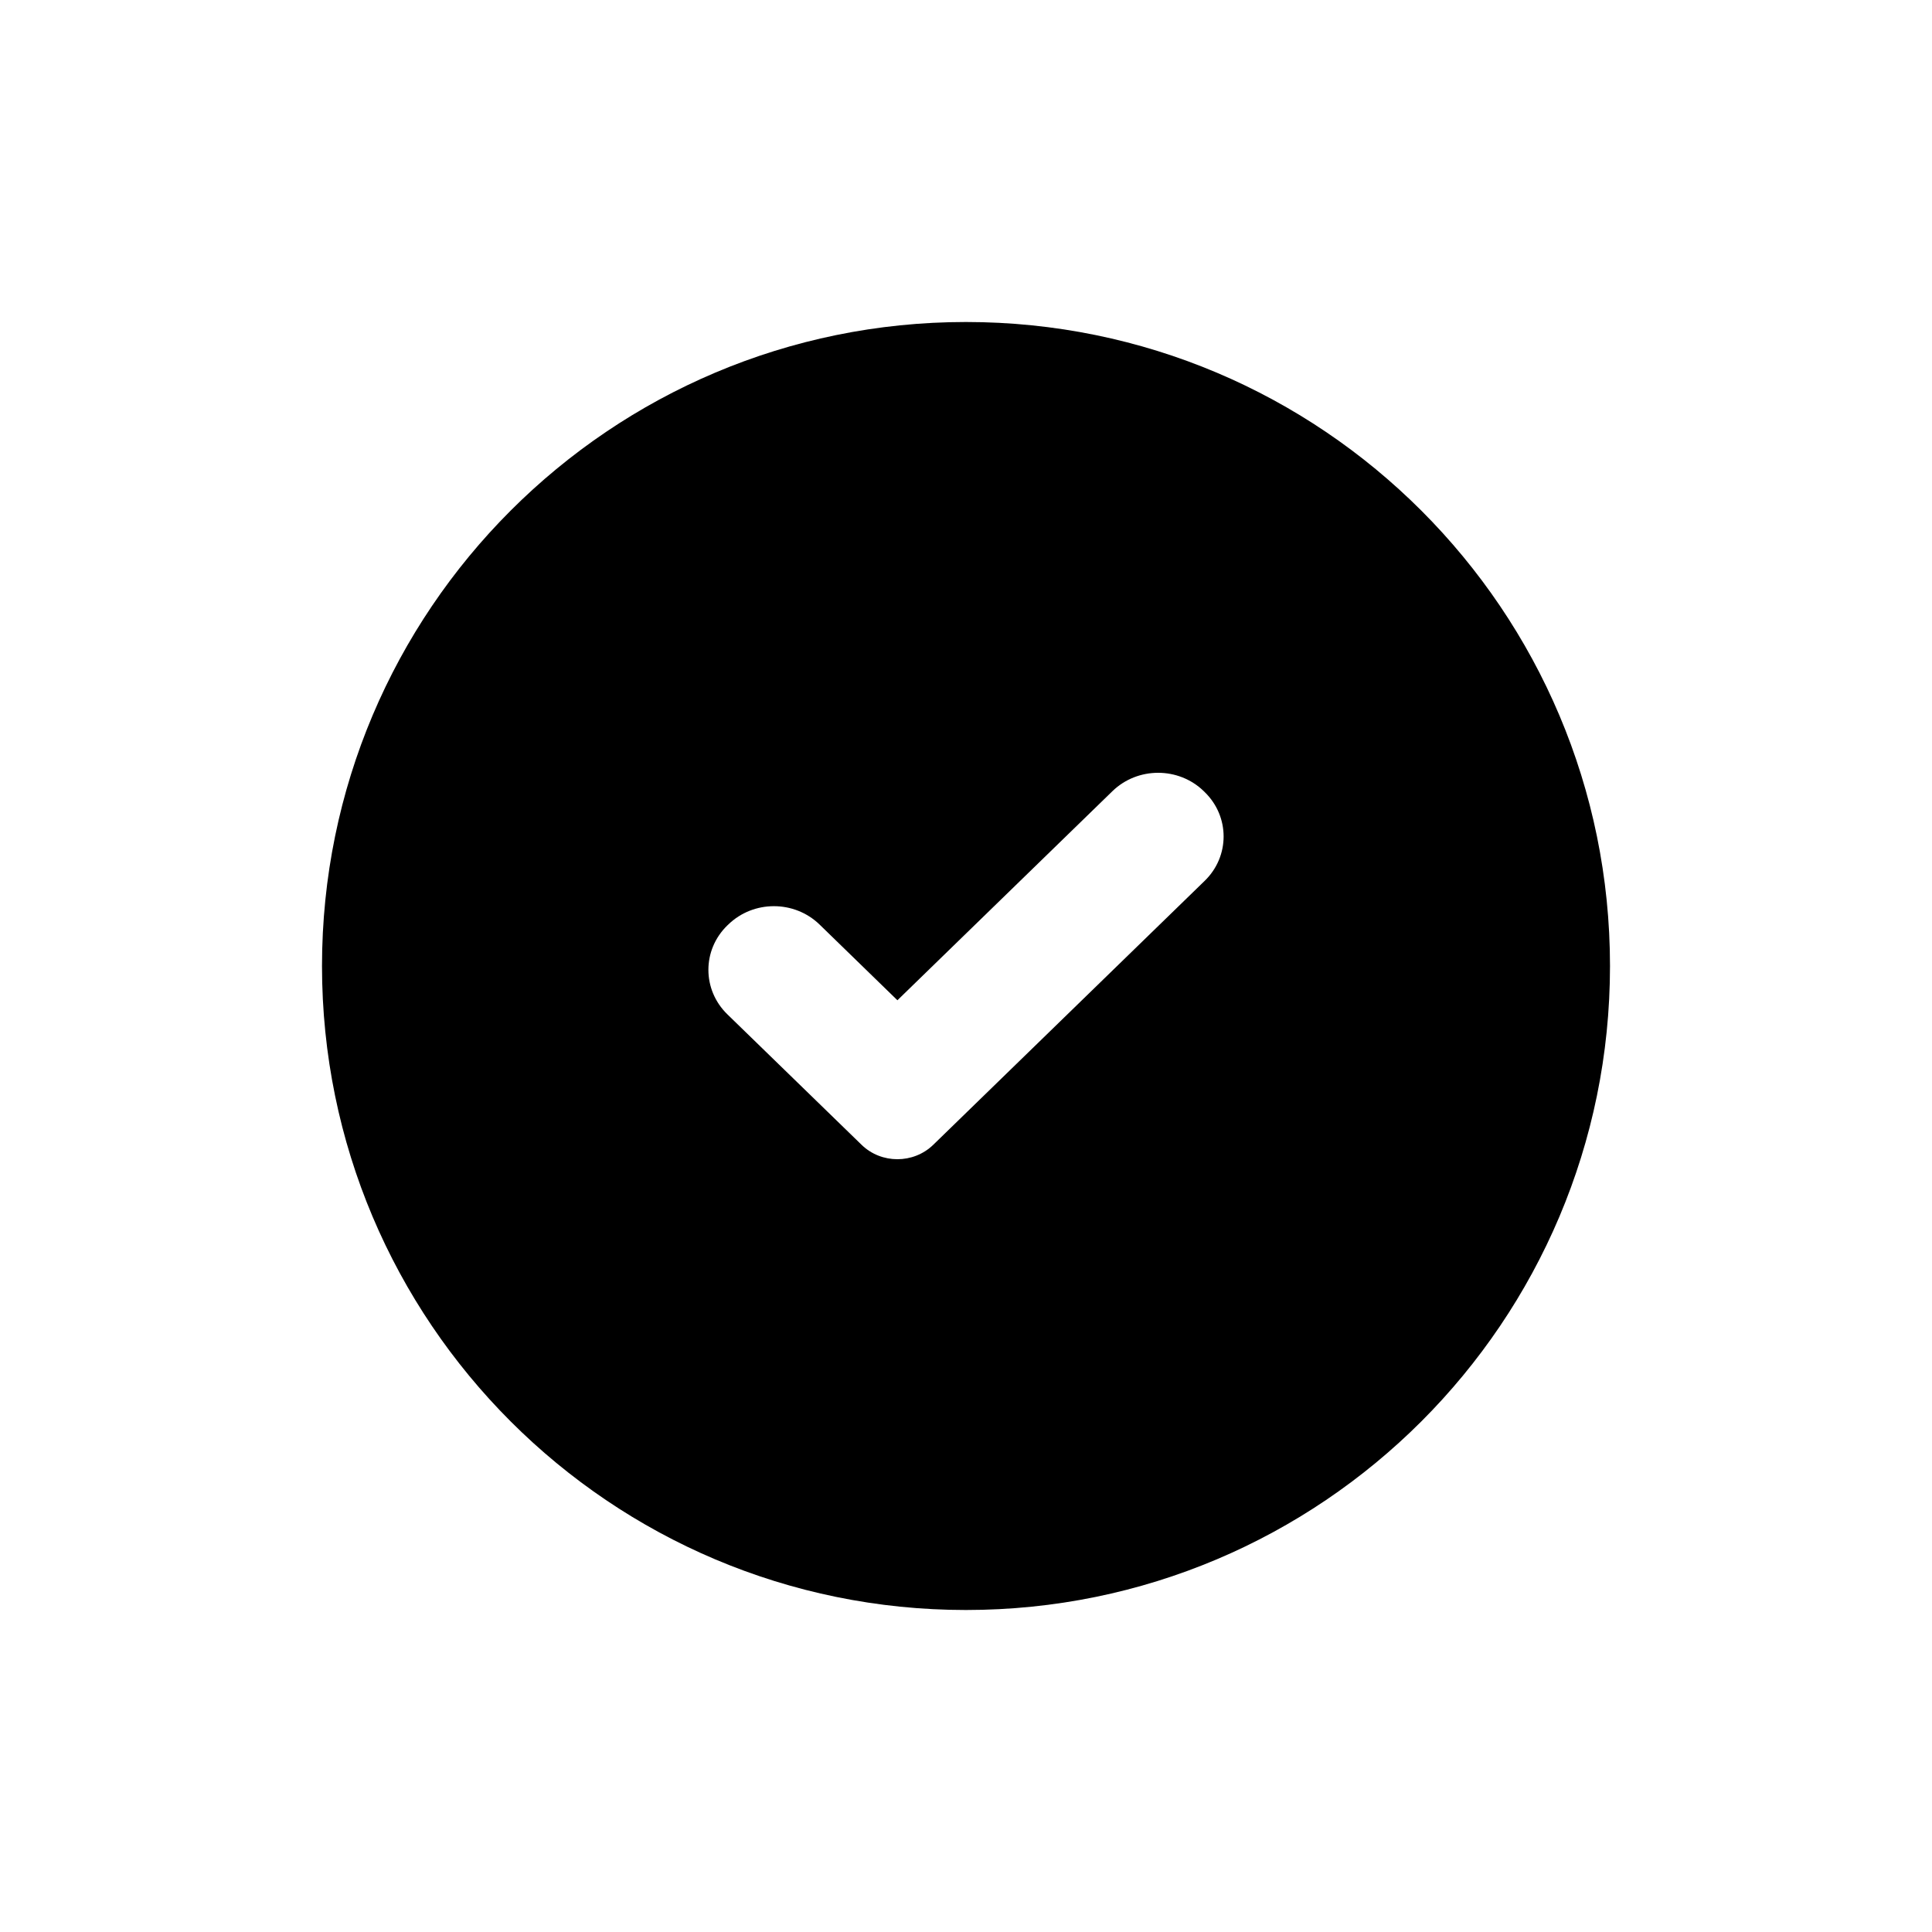
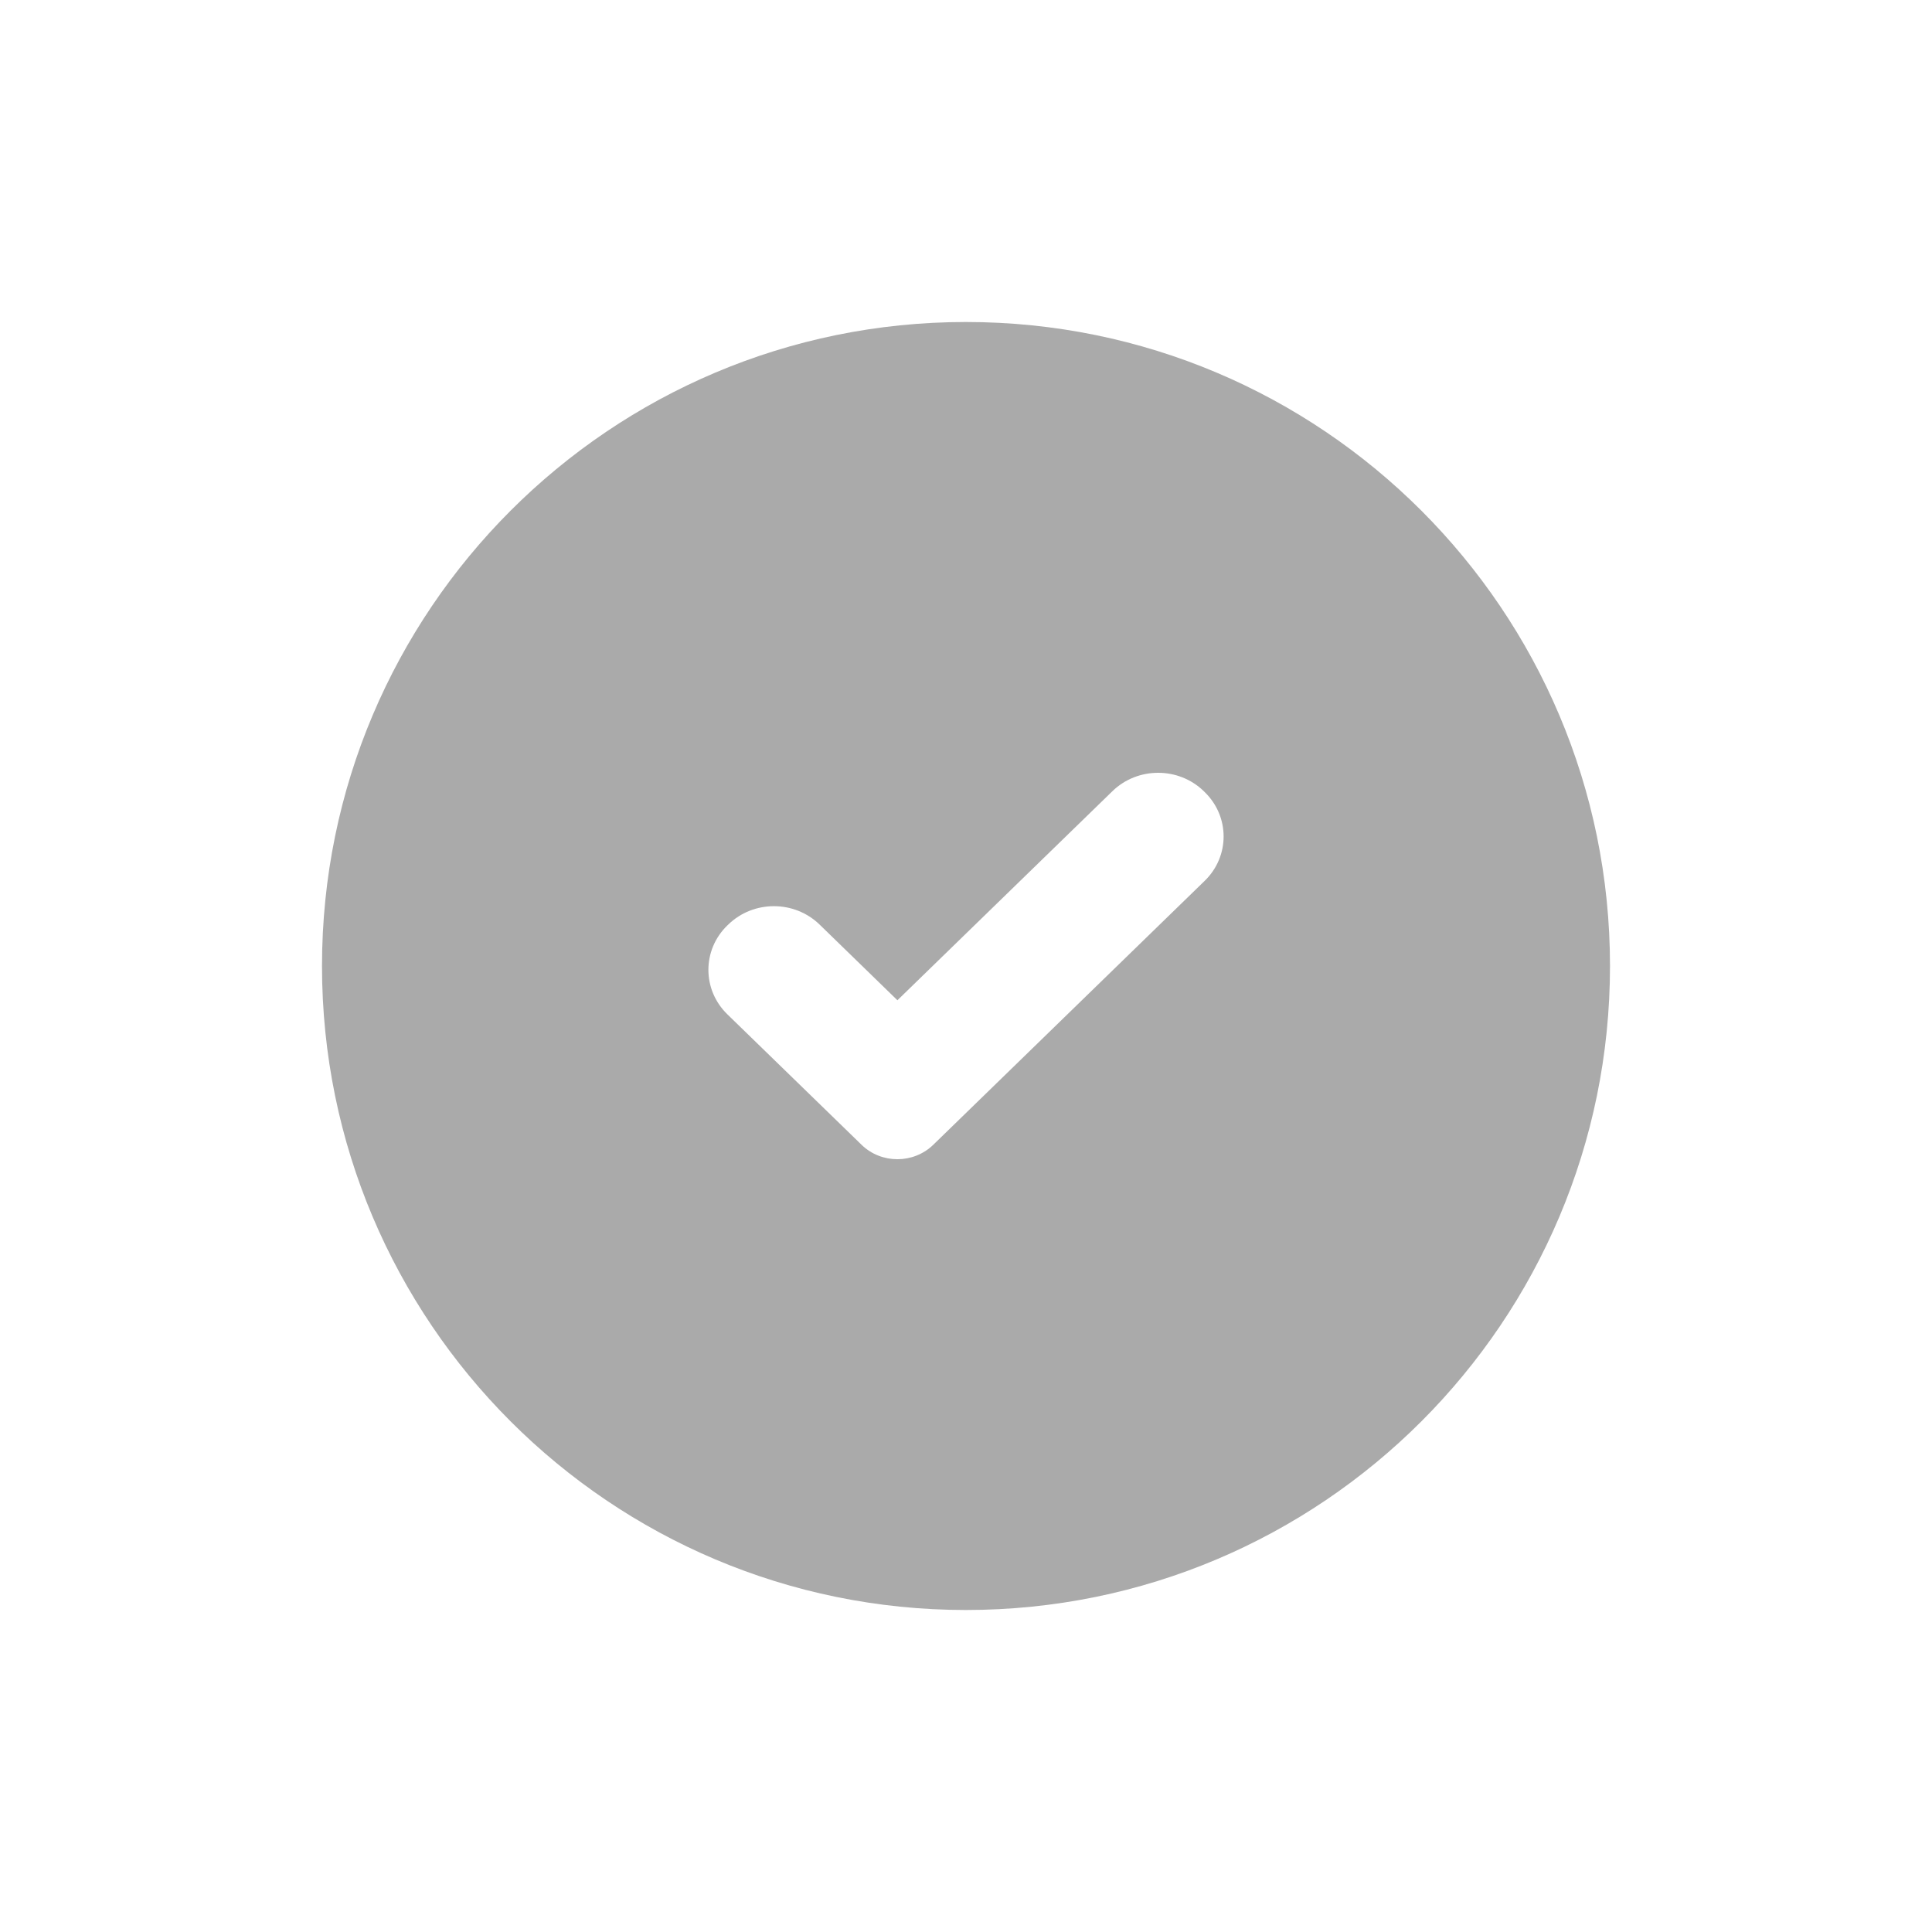
<svg xmlns="http://www.w3.org/2000/svg" width="30px" height="30px" viewBox="0 0 30 30" version="1.1">
-   <g id="Page-1" stroke="none" stroke-width="1" fill-rule="evenodd">
-     <g id="approve">
+   <defs />
+   <g id="Page-1" stroke="none" stroke-width="1" fill="none" fill-rule="evenodd">
+     <g id="approve" fill="#AAAAAA">
      <path d="M14.999,5 C9.477,5 5,9.478 5,15 C5,20.523 9.477,25 14.999,25 C20.523,25 25,20.523 25,15 C25,9.478 20.523,5 14.999,5 L14.999,5 Z M14.492,17.776 C14.184,18.075 13.685,18.075 13.378,17.776 L11.294,15.75 C10.902,15.368 10.902,14.751 11.294,14.37 L11.309,14.356 C11.7,13.976 12.335,13.976 12.727,14.357 L13.935,15.532 L17.274,12.285 C17.666,11.905 18.301,11.905 18.692,12.285 L18.707,12.3 C19.098,12.68 19.098,13.297 18.707,13.677 L14.492,17.776 Z" id="checkcircle" />
    </g>
  </g>
</svg>
